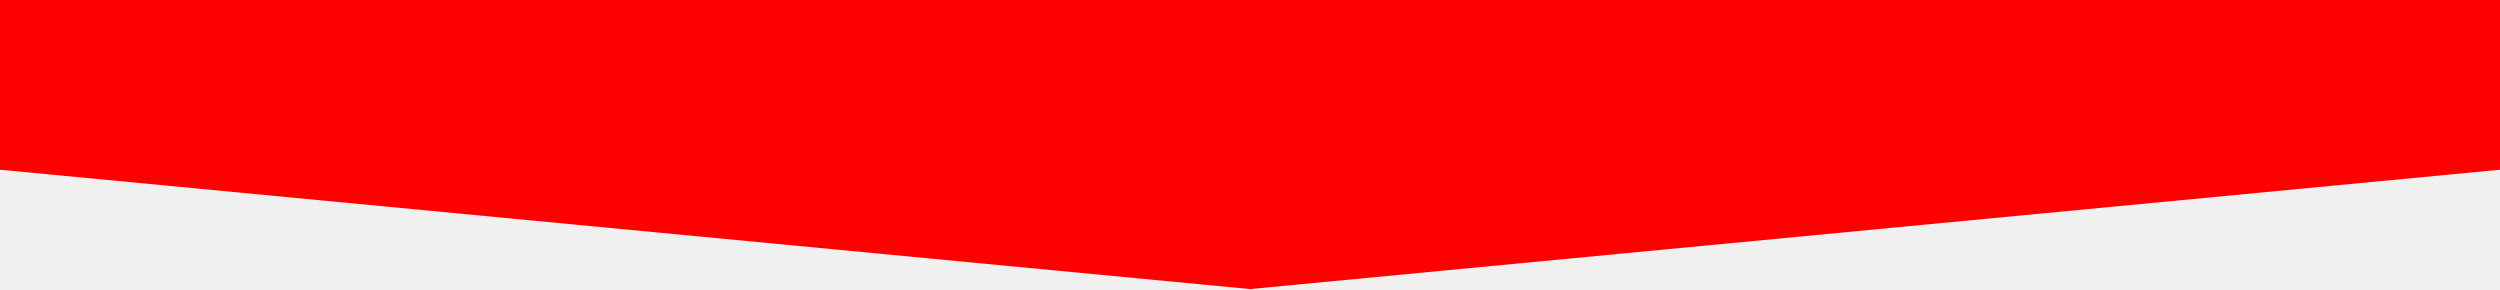
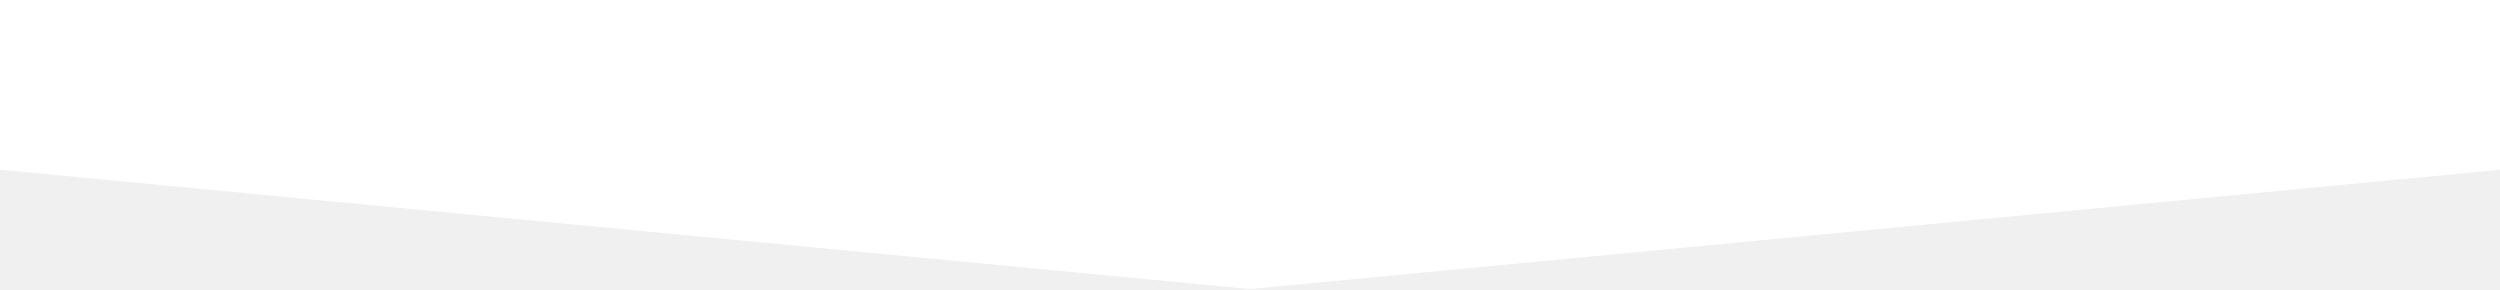
<svg xmlns="http://www.w3.org/2000/svg" version="1.1" id="Layer_1" x="0px" y="0px" width="320px" height="37px" viewBox="0 12.452 320 37" enable-background="new 0 12.452 320 37" xml:space="preserve">
-   <polygon fill="red" points="320,12.452 0,12.452 0,34.175 160,49.452 320,34.175 " />
+   <polygon fill="white" points="320,12.452 0,12.452 0,34.175 160,49.452 320,34.175 " />
</svg>
